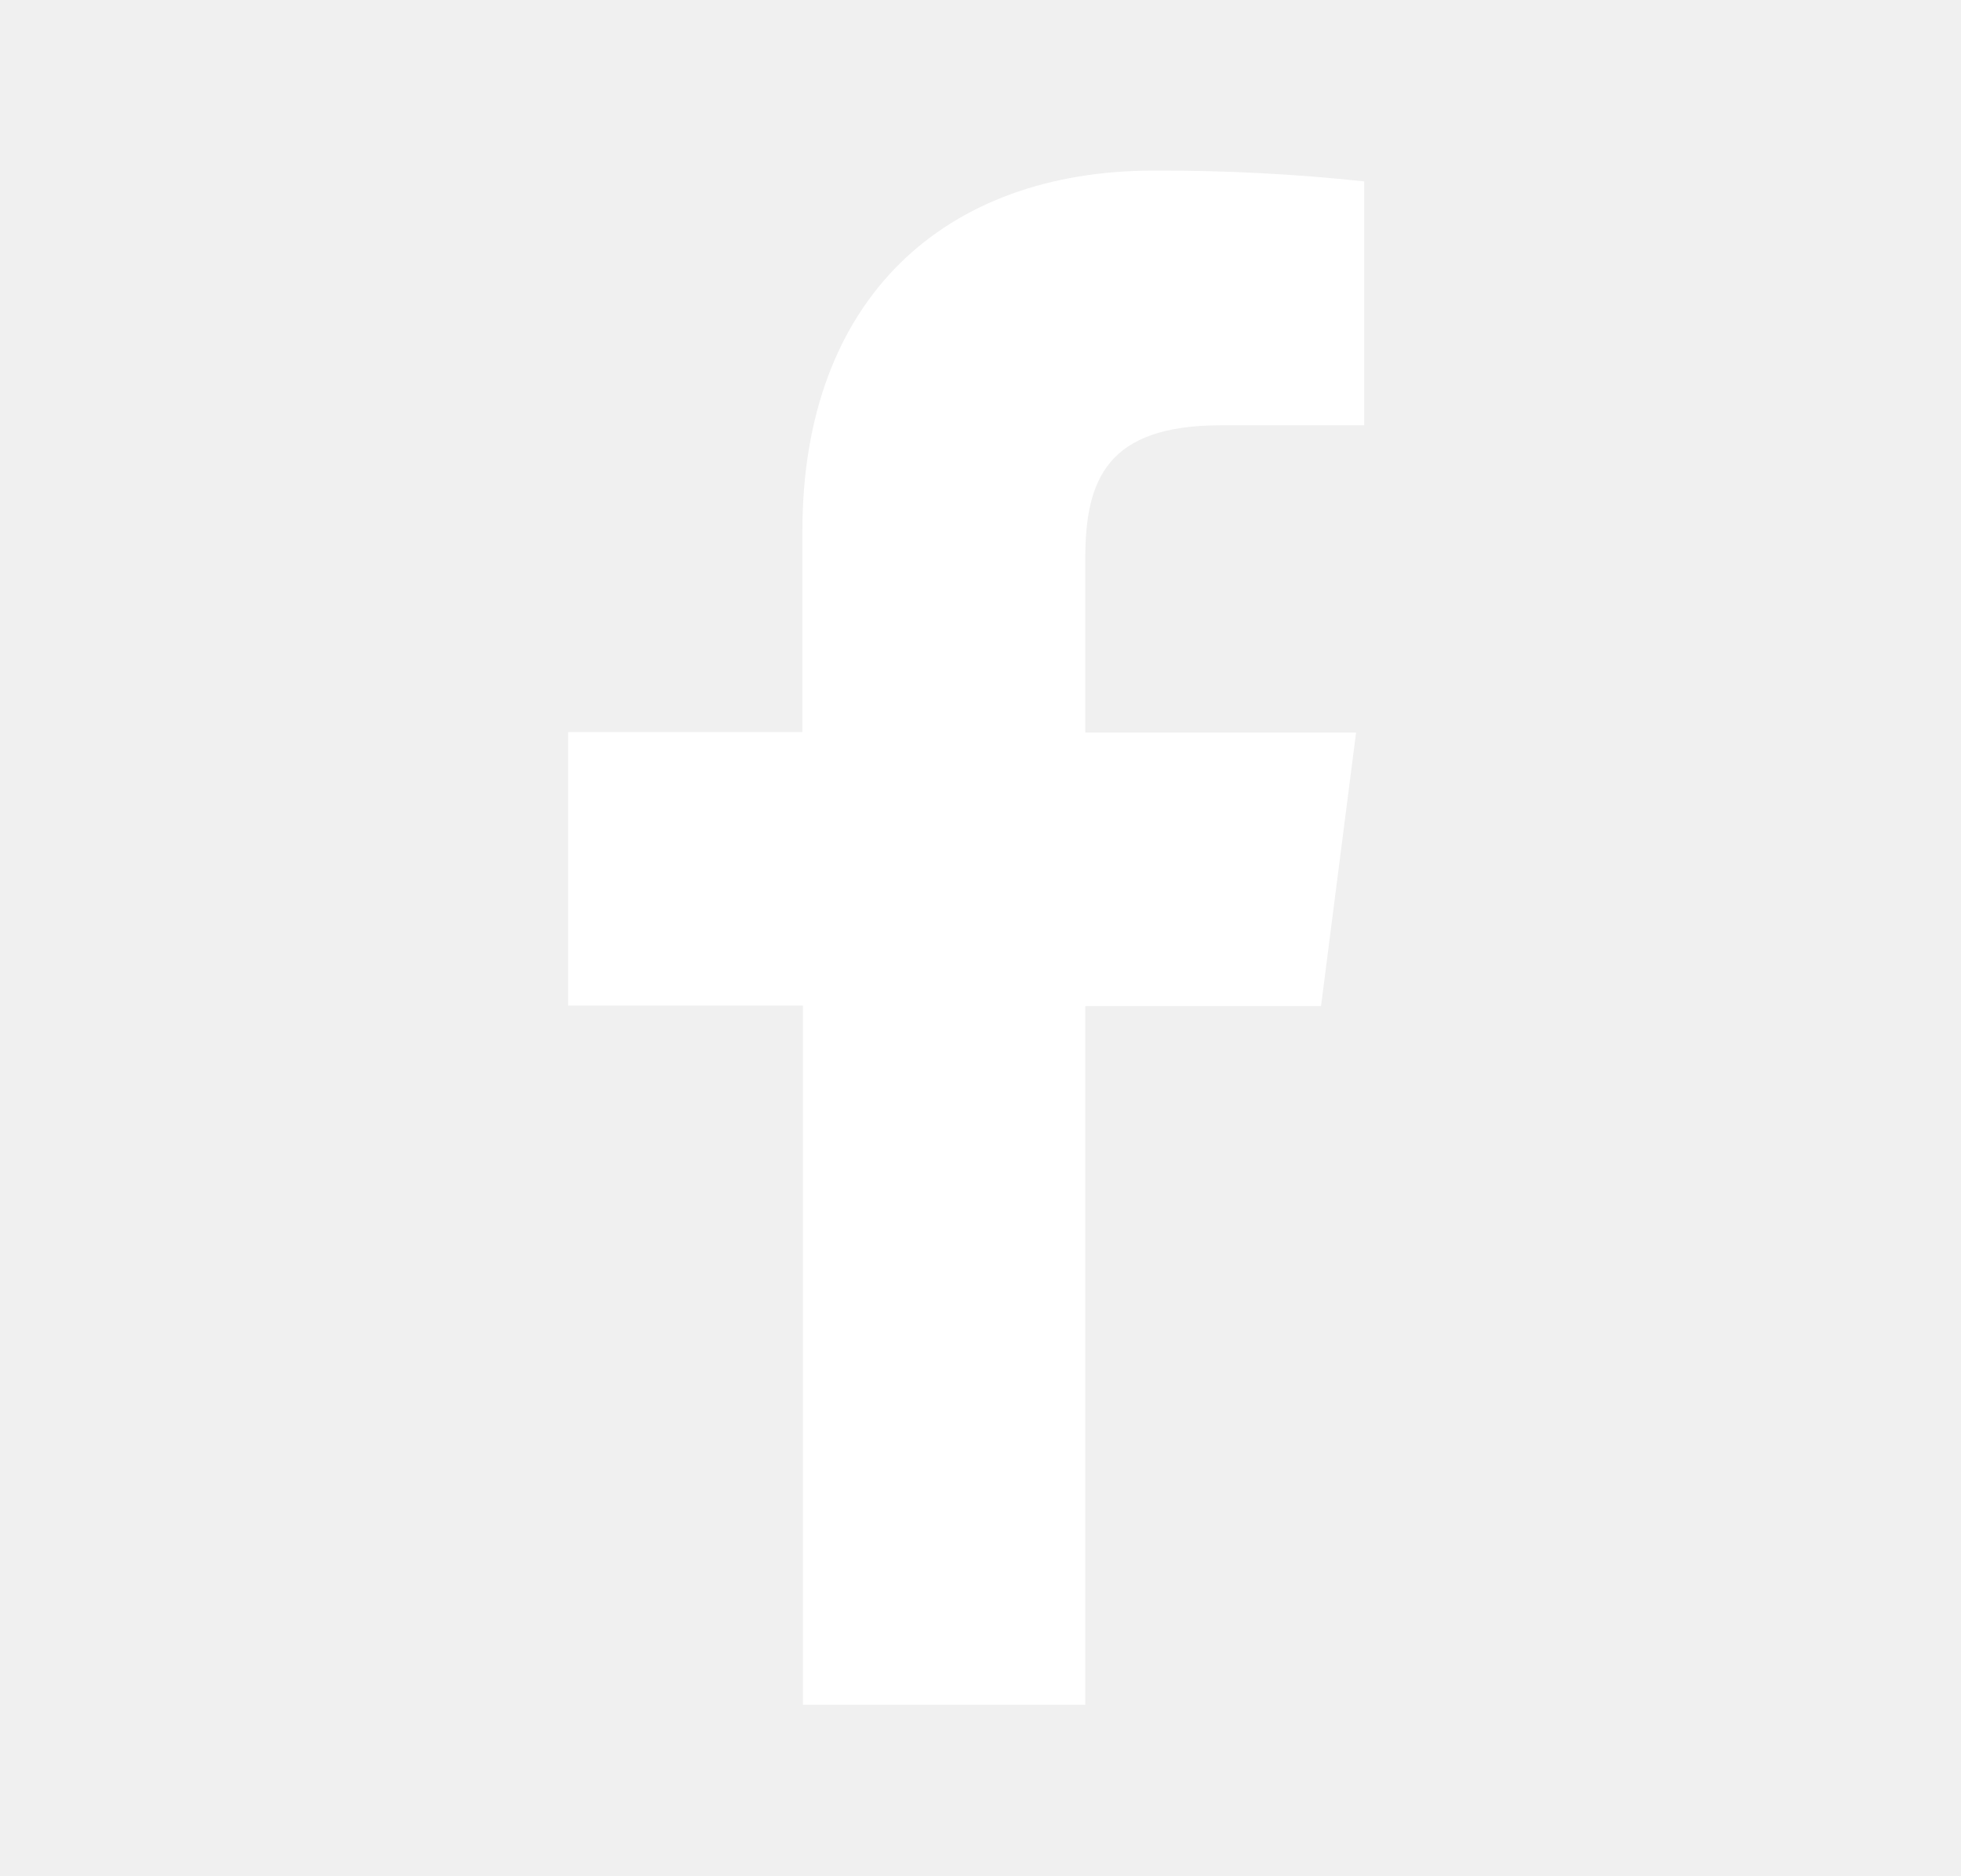
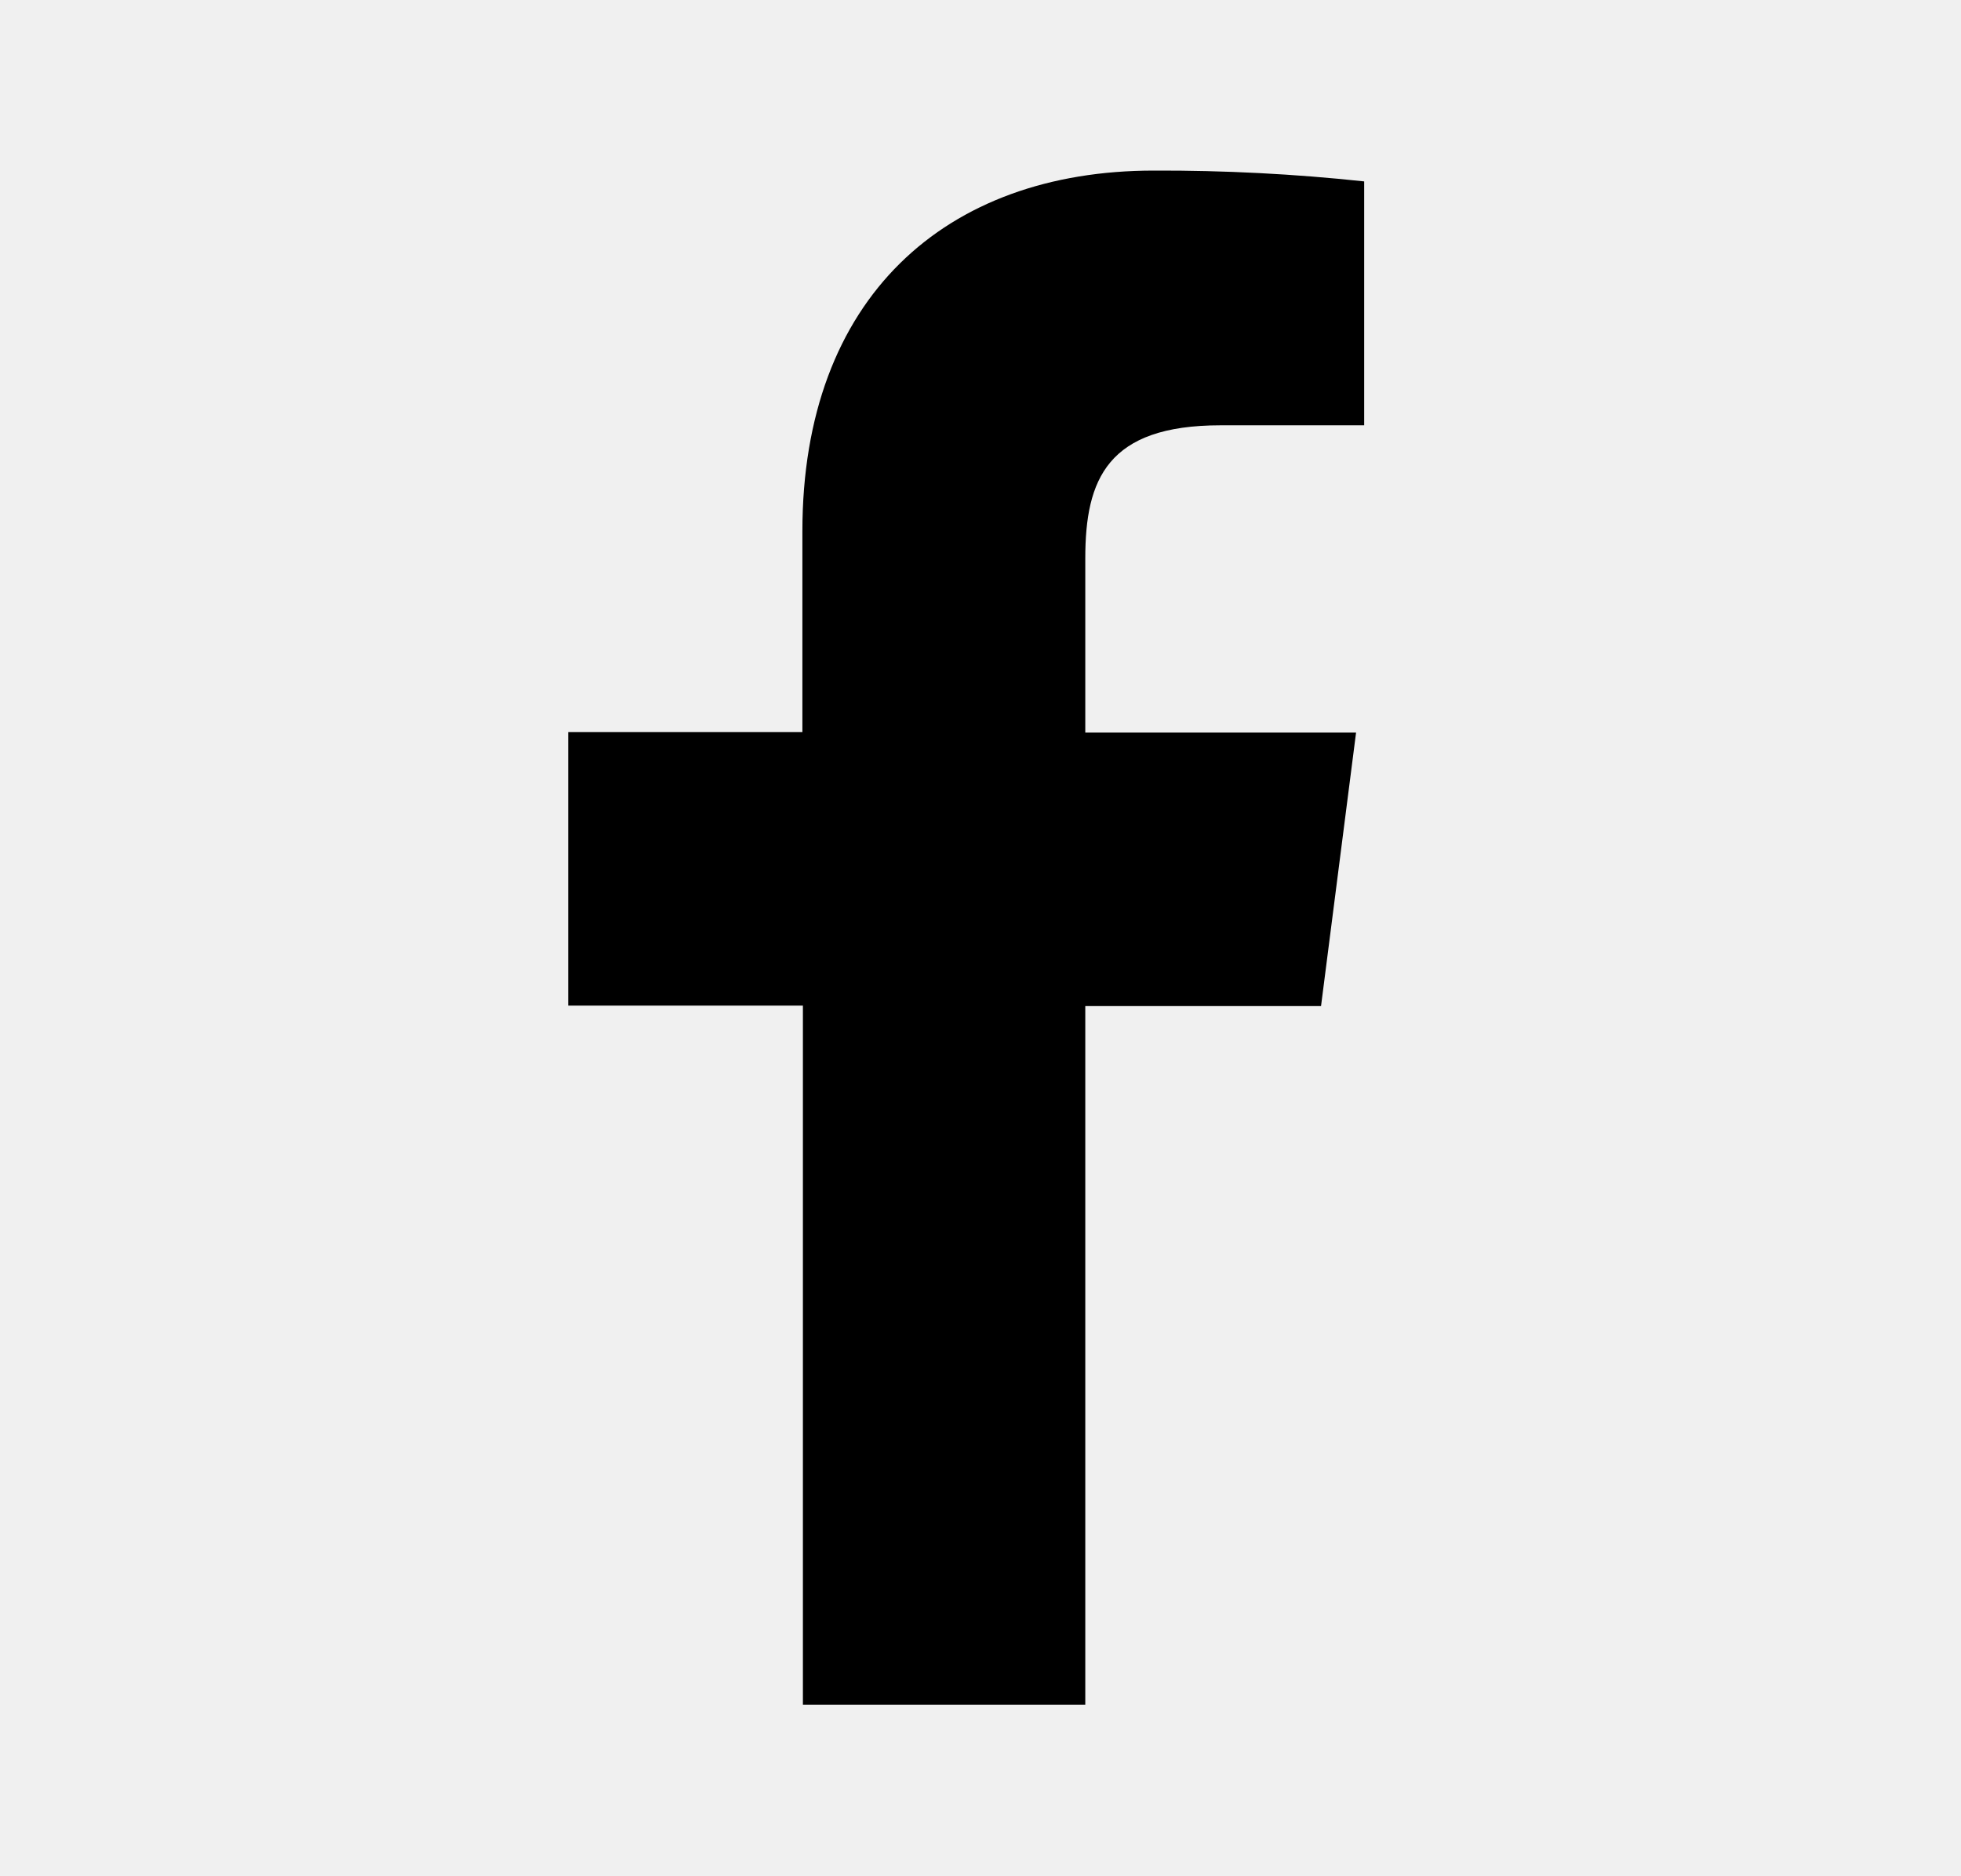
<svg xmlns="http://www.w3.org/2000/svg" width="23" height="22" viewBox="0 0 23 22" fill="none">
-   <path d="M12.729 19.998V11.802H15.494L15.905 8.593H12.729V6.549C12.729 5.623 12.987 4.989 14.316 4.989H16V2.128C15.181 2.04 14.357 1.998 13.533 2.001C11.089 2.001 9.411 3.493 9.411 6.232V8.587H6.664V11.796H9.417V19.998H12.729Z" fill="#ffffff" />
+   <path d="M12.729 19.998V11.802H15.494L15.905 8.593H12.729V6.549C12.729 5.623 12.987 4.989 14.316 4.989H16V2.128C15.181 2.04 14.357 1.998 13.533 2.001C11.089 2.001 9.411 3.493 9.411 6.232V8.587H6.664V11.796H9.417V19.998H12.729Z" fill="#000000" />
</svg>
